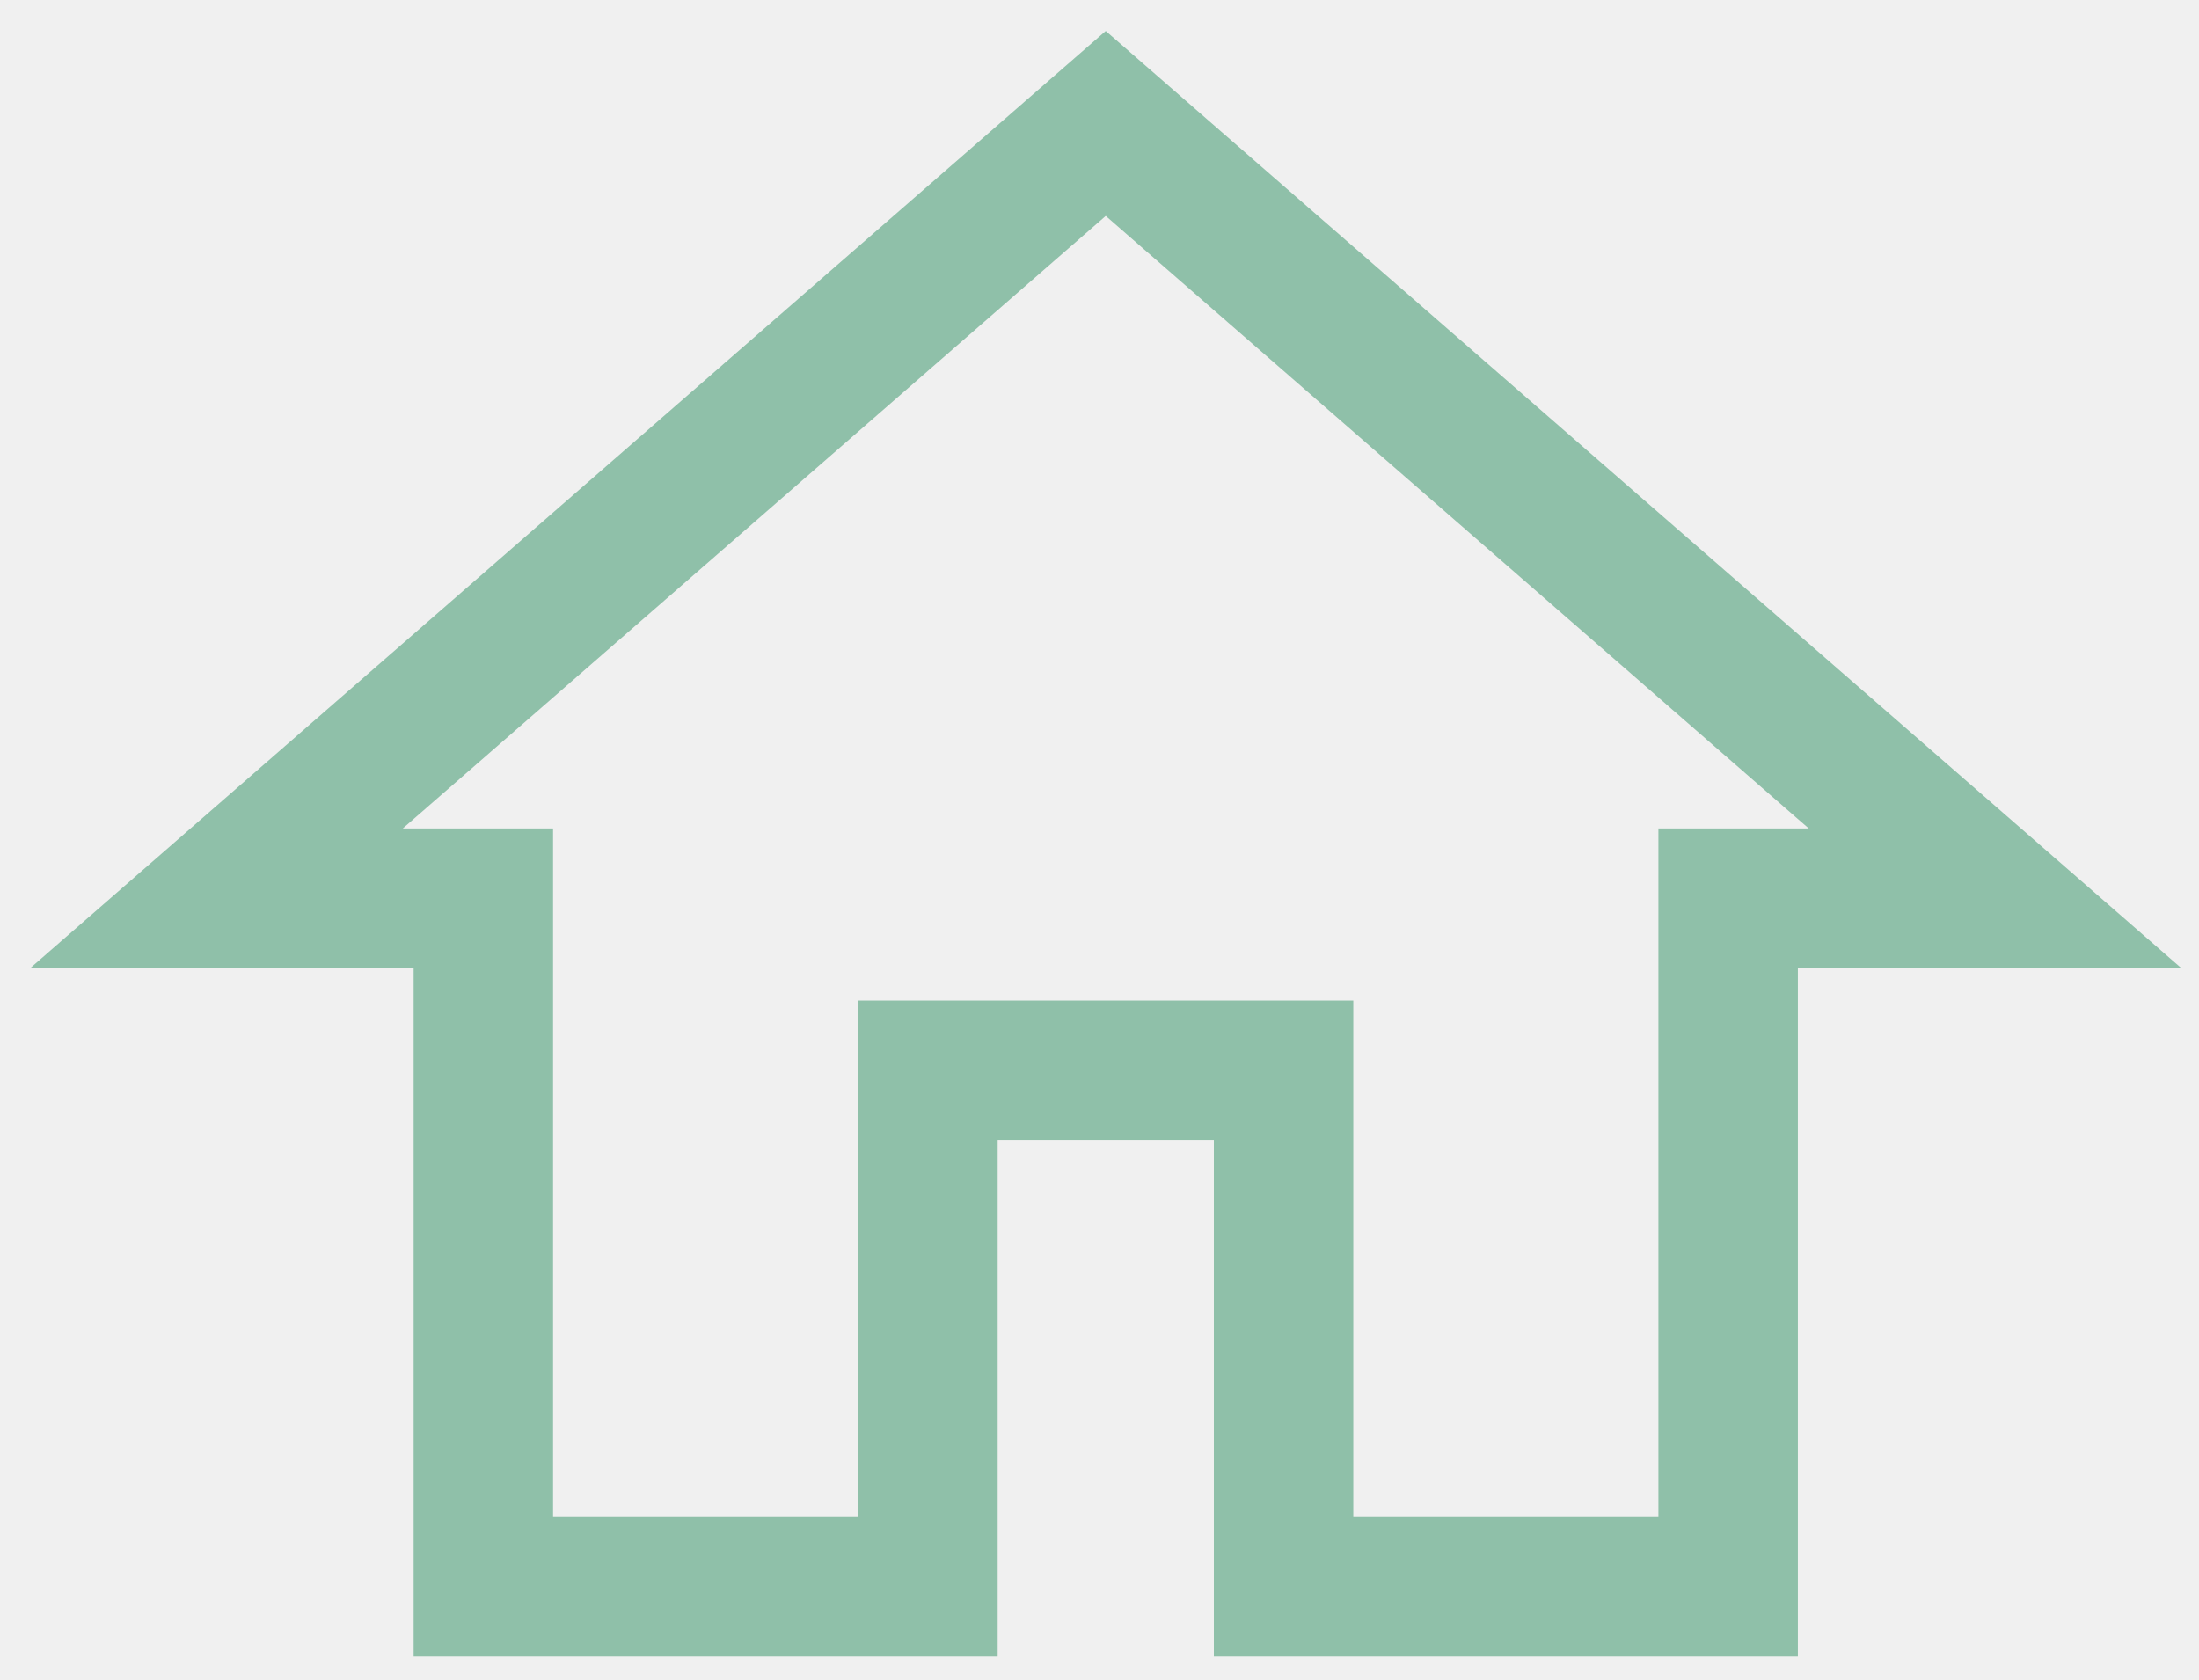
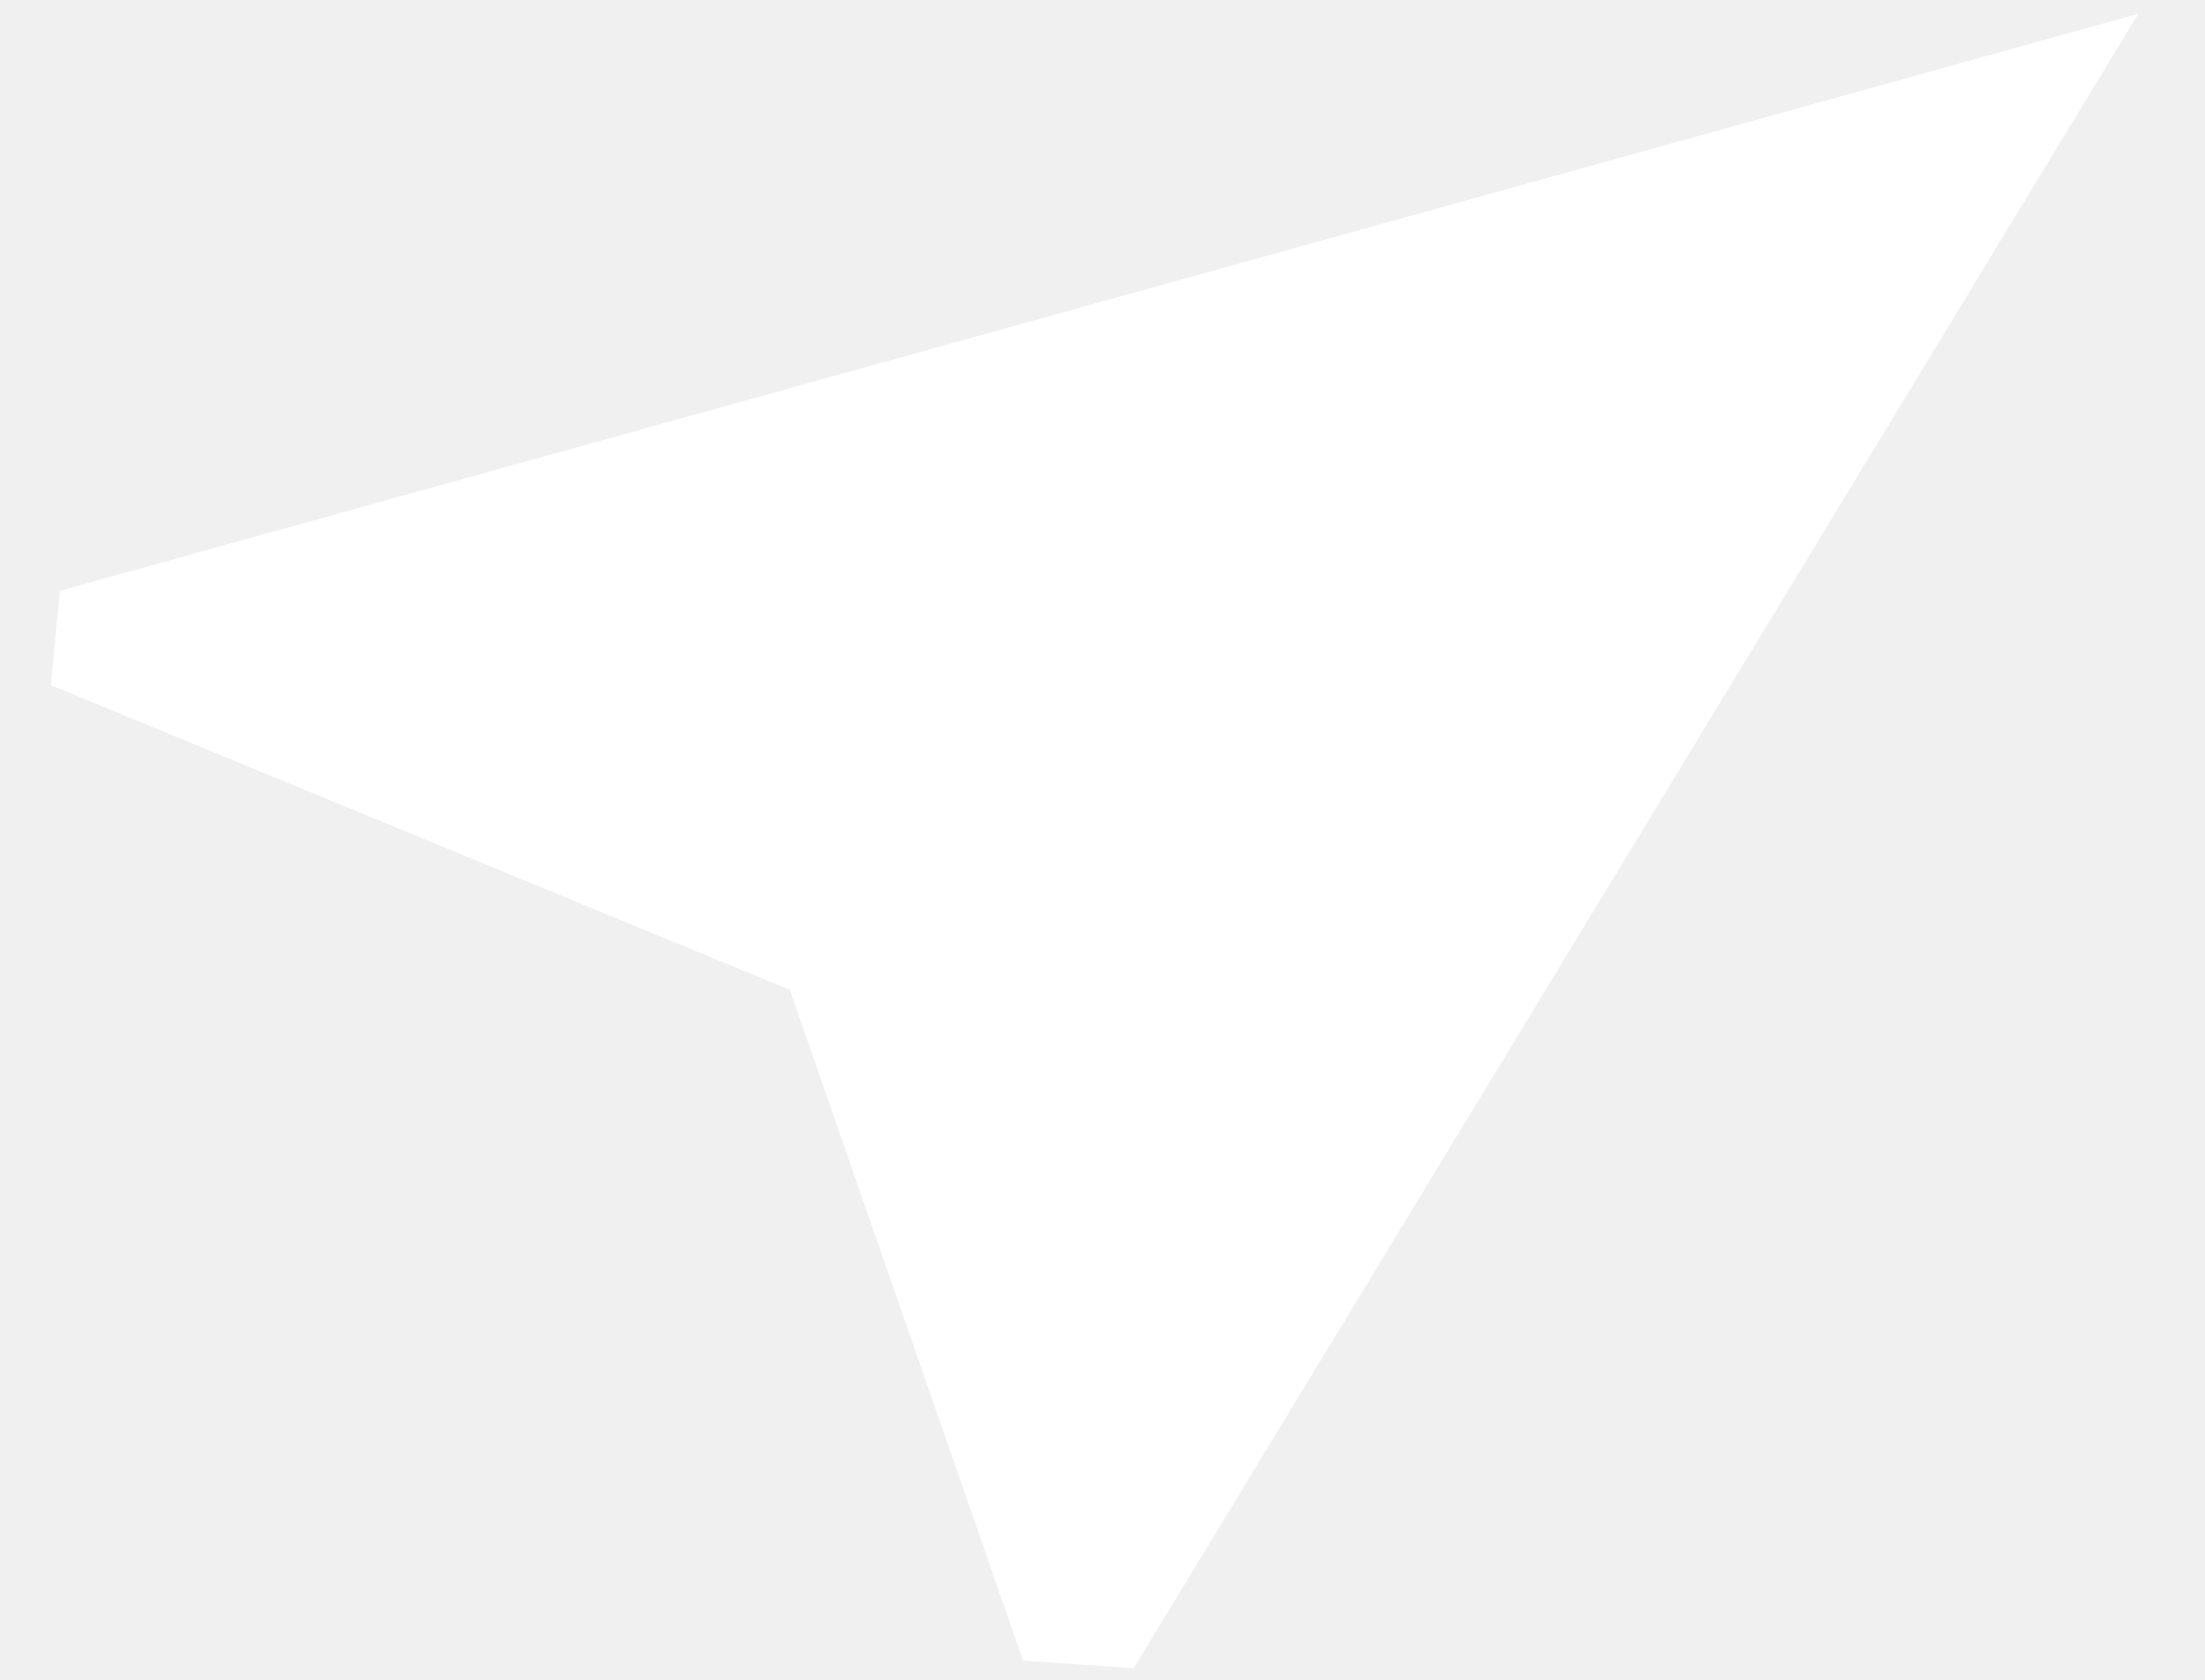
- <svg xmlns="http://www.w3.org/2000/svg" width="55" height="42" viewBox="0 0 55 42" fill="none">
-   <path d="M23.209 39.688V26.77H32.104V39.688H43.223V22.465H49.895L27.656 3.088L5.418 22.465H12.089V39.688H23.209Z" stroke="#8FC0A9" stroke-width="3.488" />
+ <svg xmlns="http://www.w3.org/2000/svg" width="21" height="16" viewBox="0 0 21 16" fill="none">
+   <path d="M20.365 0.131L0.57 5.628L0.484 6.526L7.522 9.428L9.743 15.817L10.797 15.89L20.365 0.131Z" fill="white" />
</svg>
